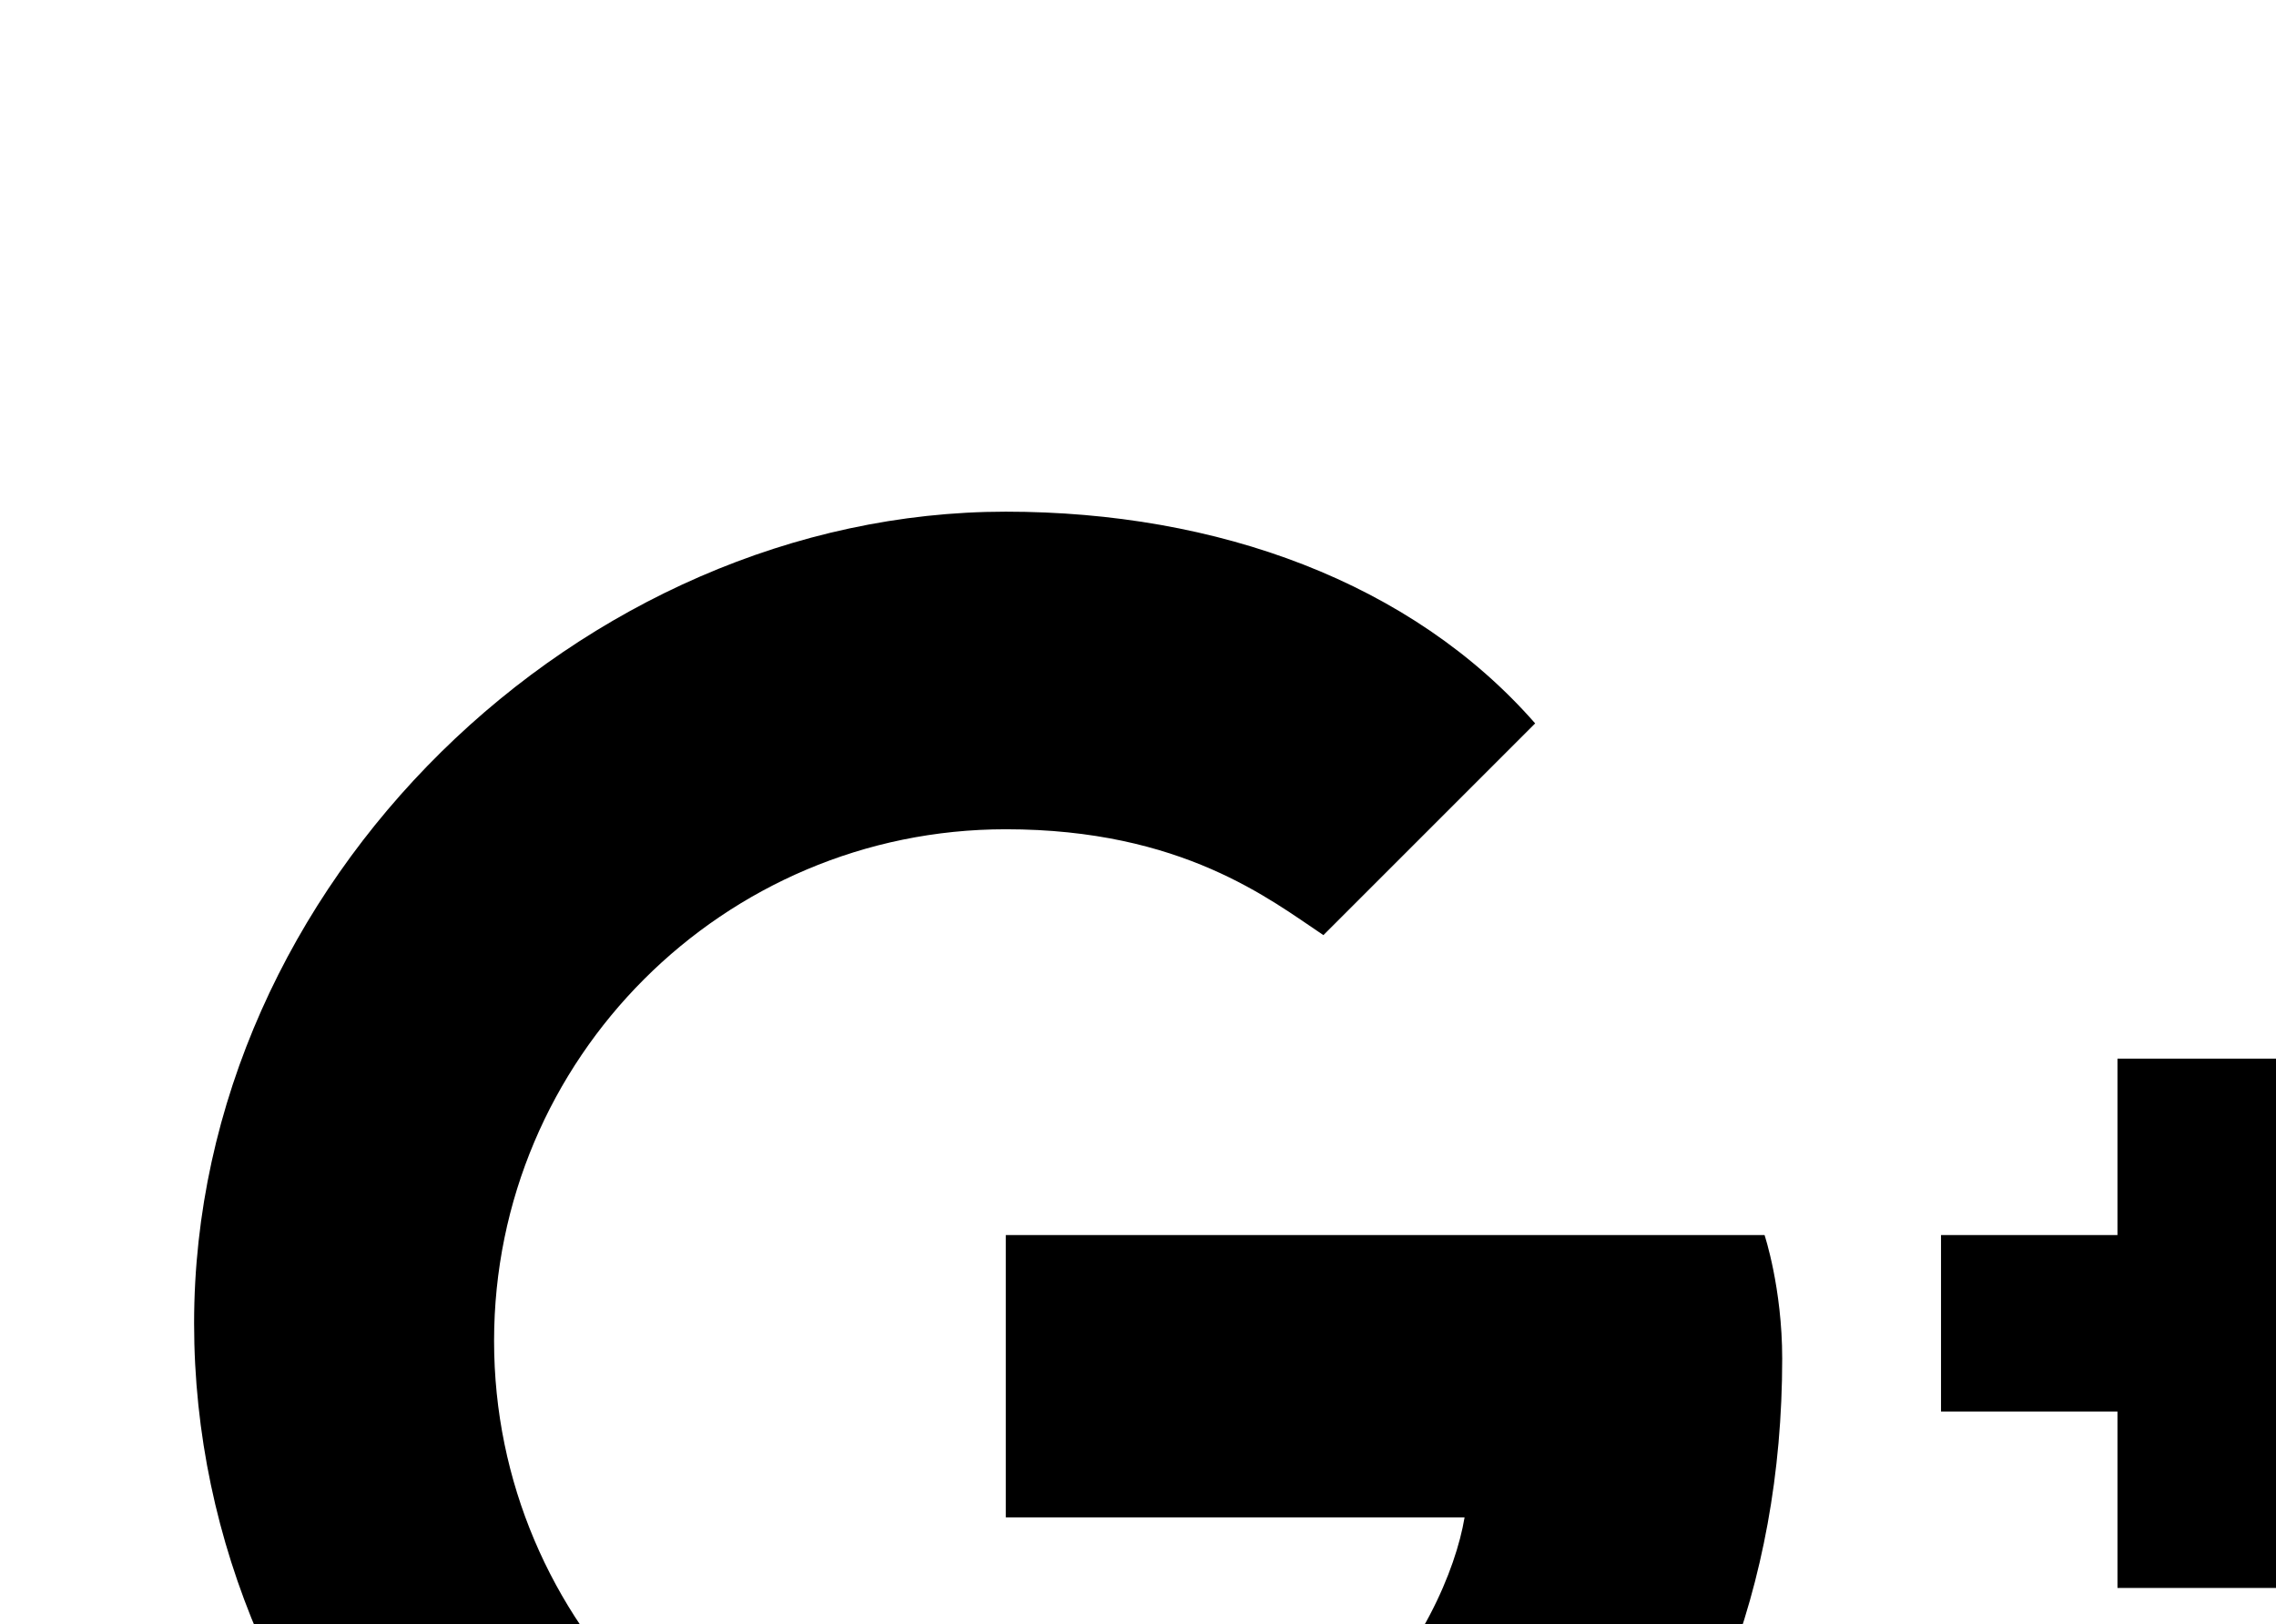
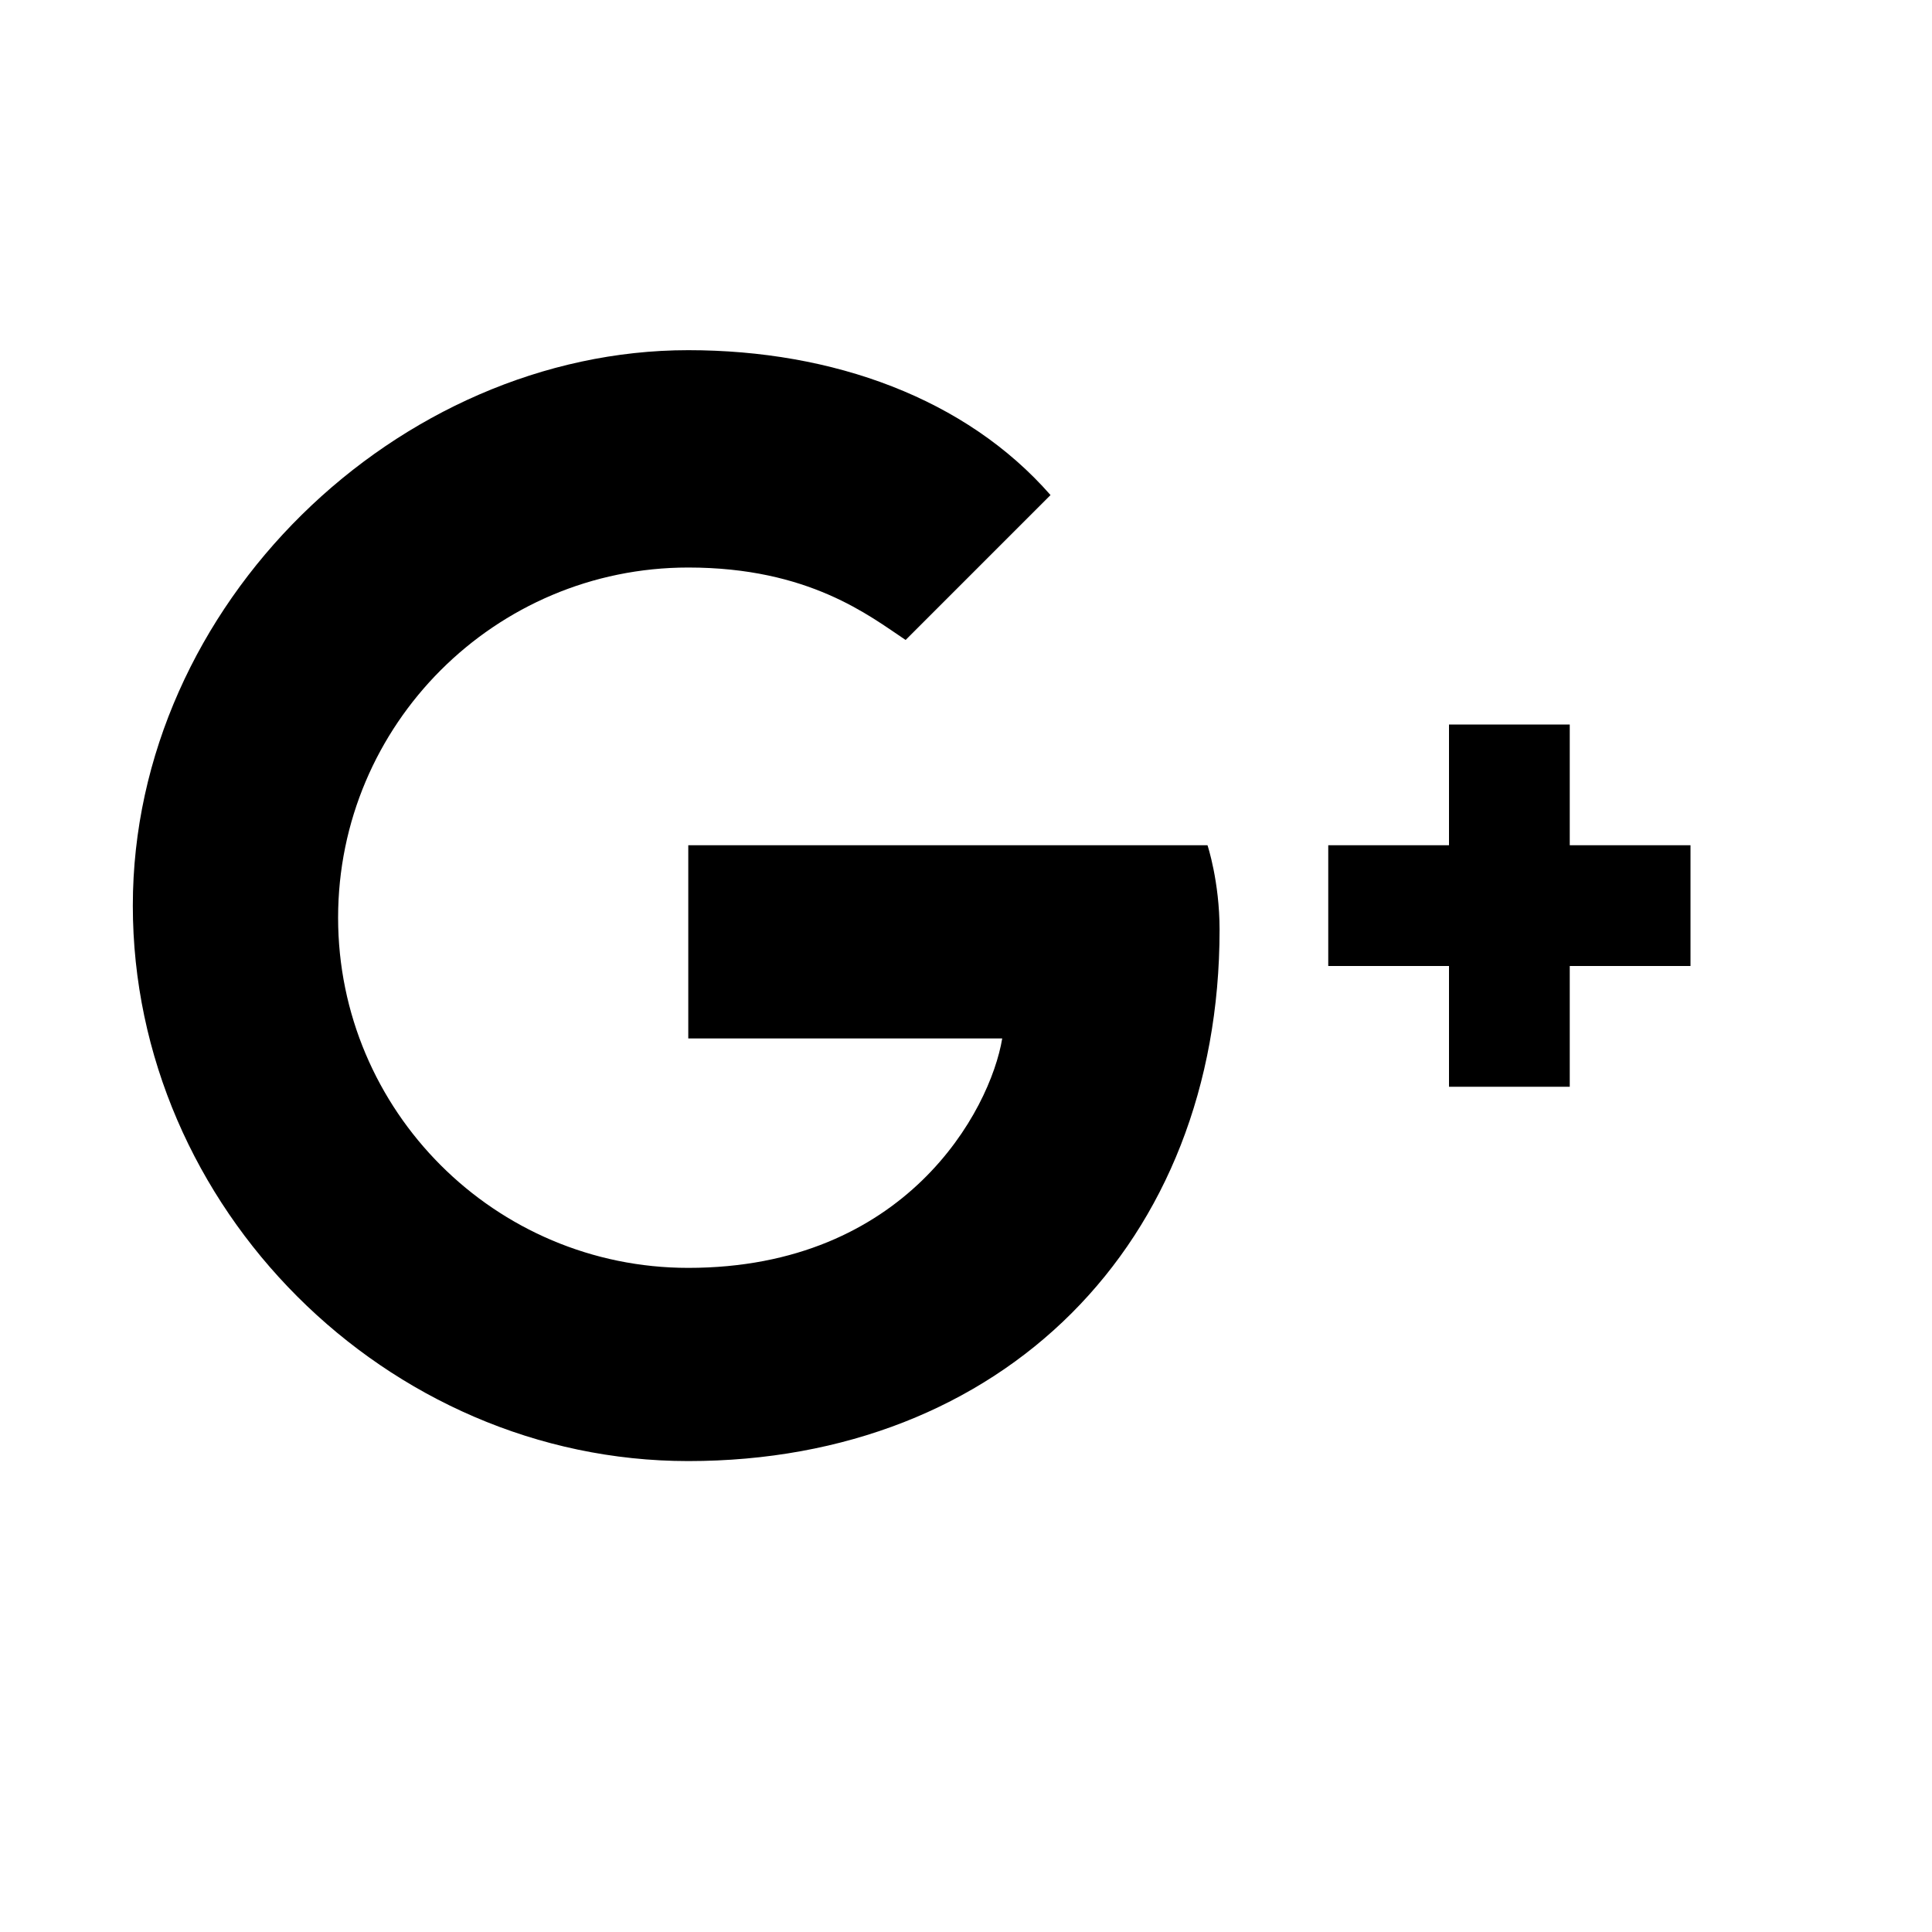
- <svg>
+ <svg viewBox="0 0 16 16">
  <path d="M5.7 7v1.6h2.6c-.1.6-.8 1.9-2.6 1.9-1.6 0-2.9-1.3-2.9-2.9s1.3-2.9 2.9-2.9c1 0 1.5.4 1.8.6l1.2-1.2c-.7-.8-1.8-1.2-3-1.2-2.4 0-4.6 2.1-4.6 4.6s2.1 4.6 4.6 4.6c2.6 0 4.4-1.8 4.4-4.4 0-.4-.1-.7-.1-.7H5.7zM13 7V6h-1v1h-1v1h1v1h1V8h1V7h-1z" />
</svg>
